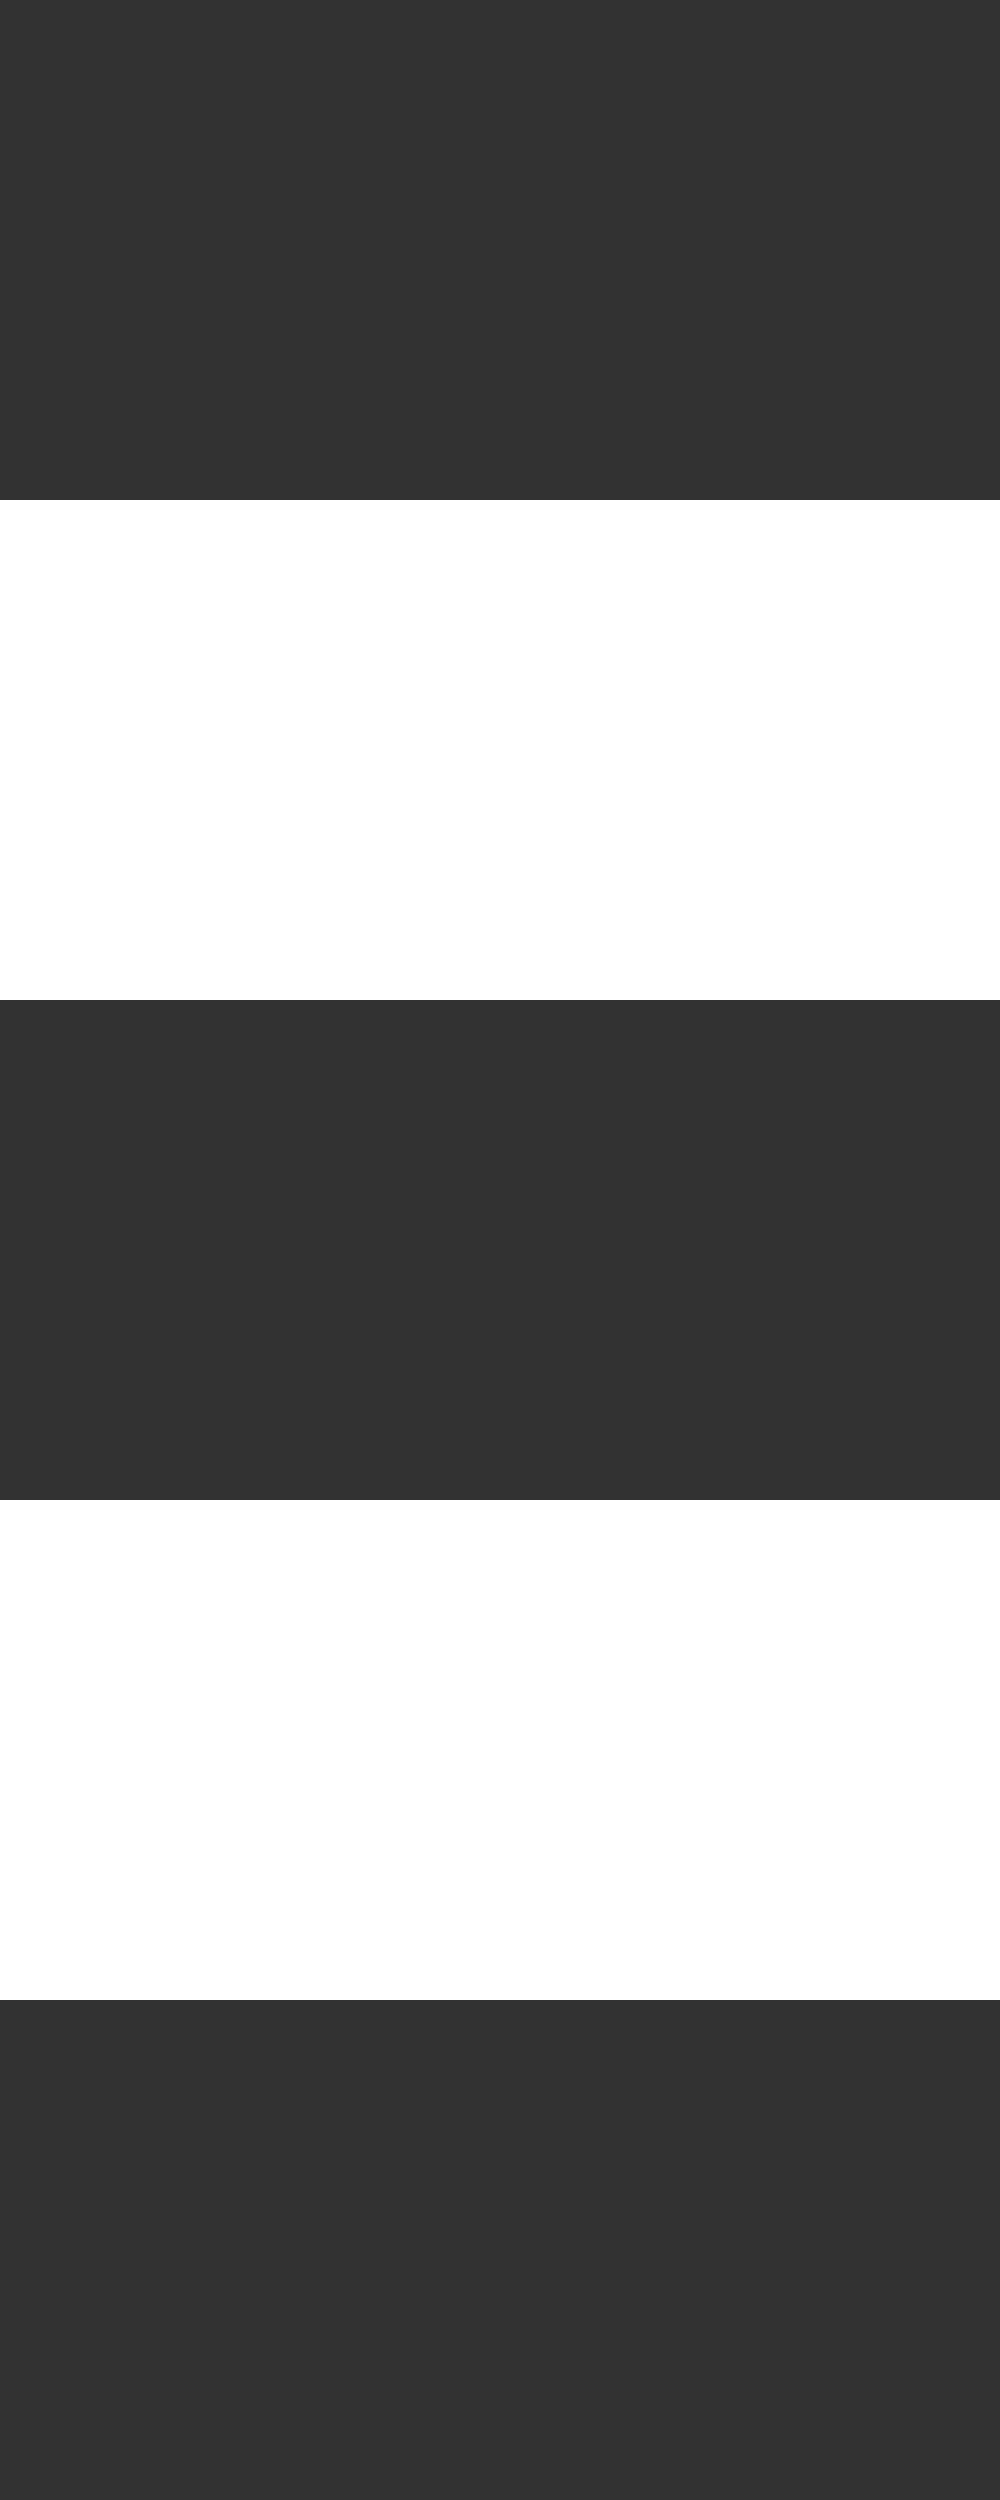
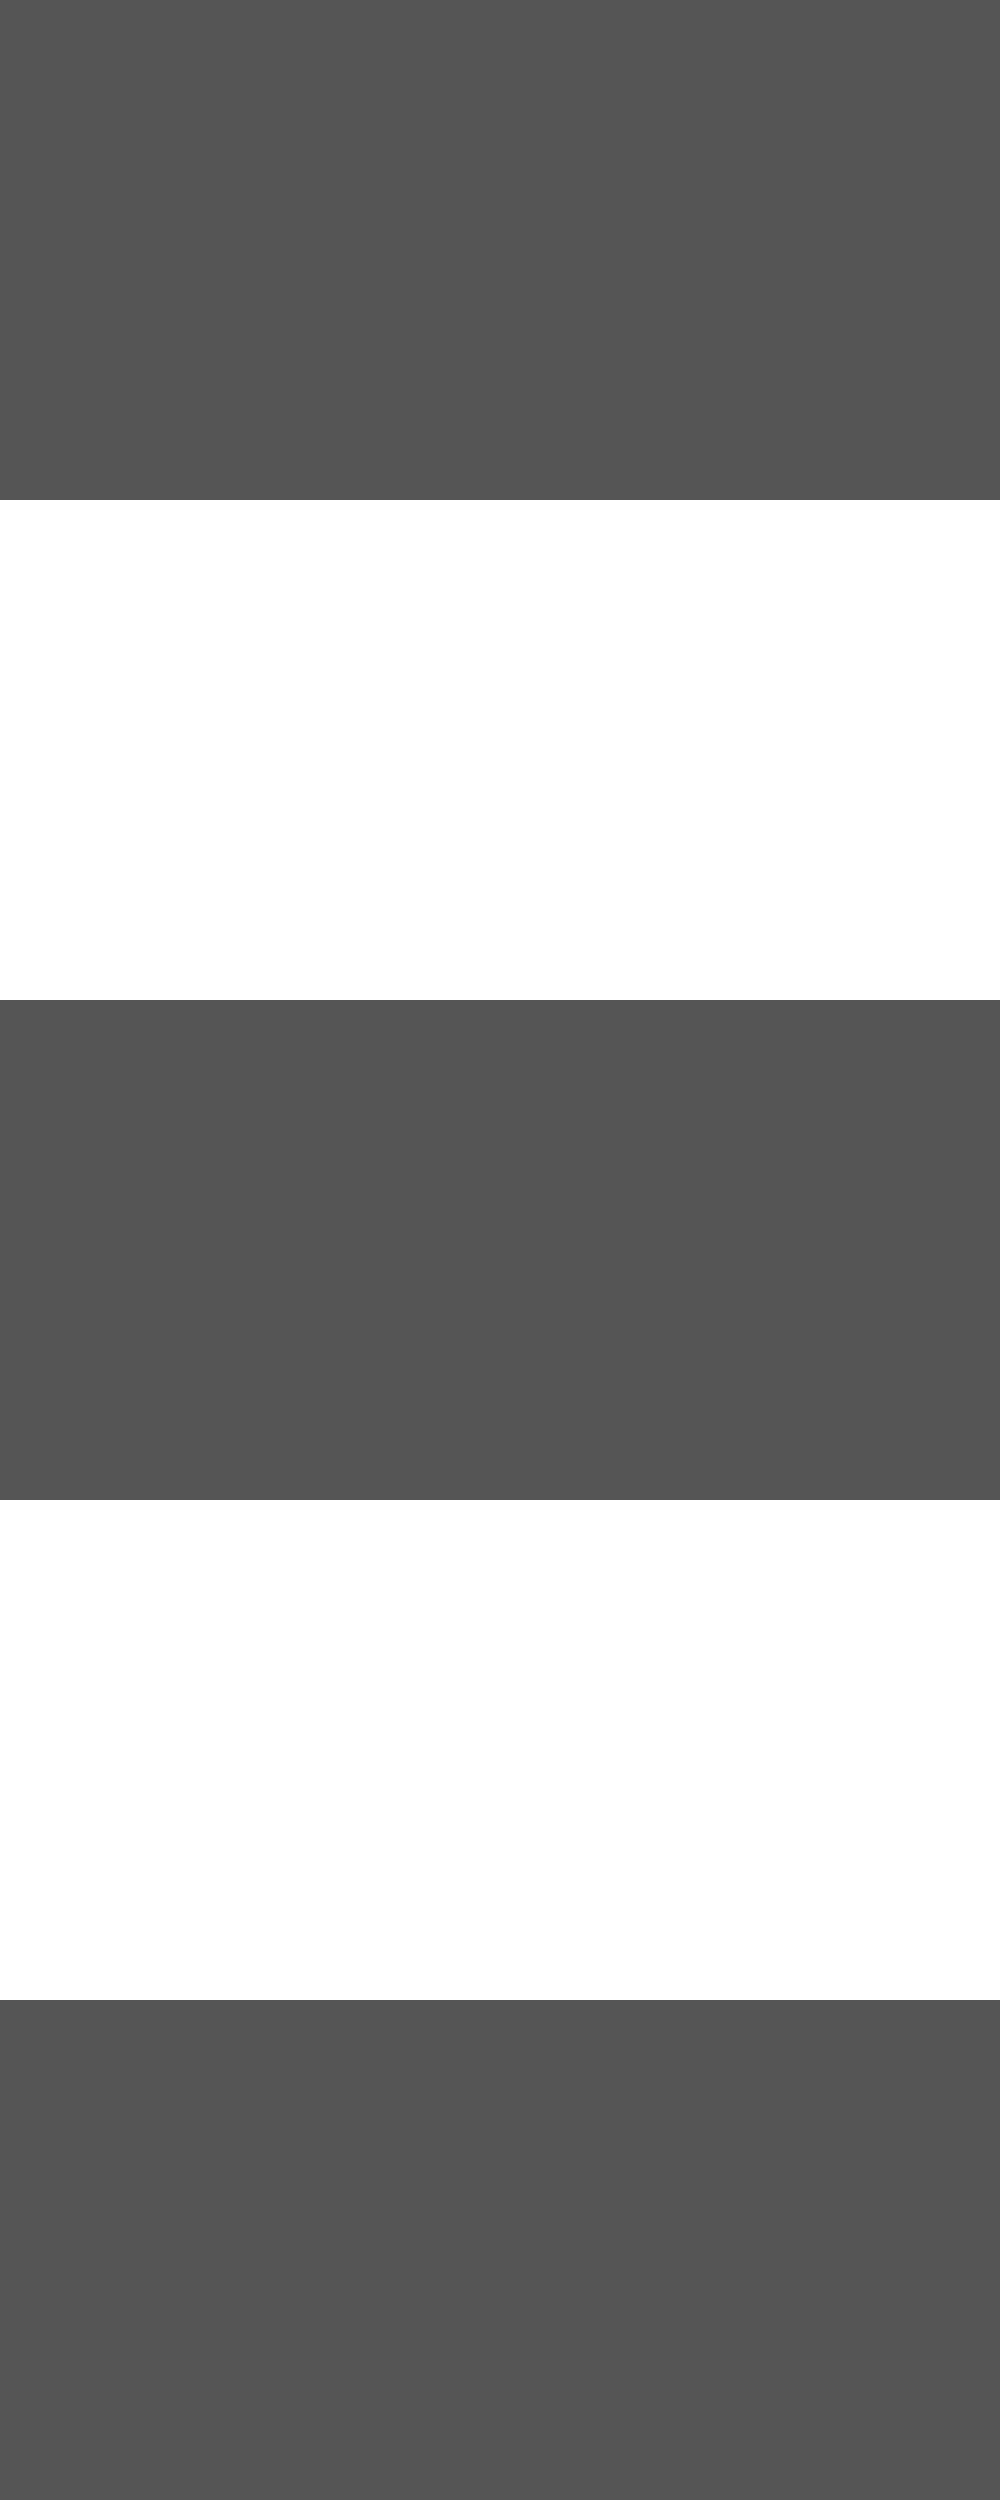
<svg xmlns="http://www.w3.org/2000/svg" xmlns:xlink="http://www.w3.org/1999/xlink" width="4" height="10" id="svg2" version="1.1">
+   <defs id="defs2994" />
  <g id="layer1">
-     <rect style="fill:#323232;fill-opacity:1;fill-rule:evenodd;stroke:none" id="rect3592" width="2" height="4" x="0" y="-4" rx="0" ry="0" transform="matrix(0,1,-1,0,0,0)" />
+     <rect style="fill:#555555;fill-opacity:1;fill-rule:evenodd;stroke:none" id="rect3592" width="2" height="4" x="0" y="-4" rx="0" ry="0" transform="matrix(0,1,-1,0,0,0)" />
    <use x="0" y="0" xlink:href="#rect3592" id="use3705" transform="translate(0,4)" width="4" height="10" />
    <use x="0" y="0" xlink:href="#use3705" id="use3707" transform="translate(0,4)" width="4" height="10" />
  </g>
</svg>
